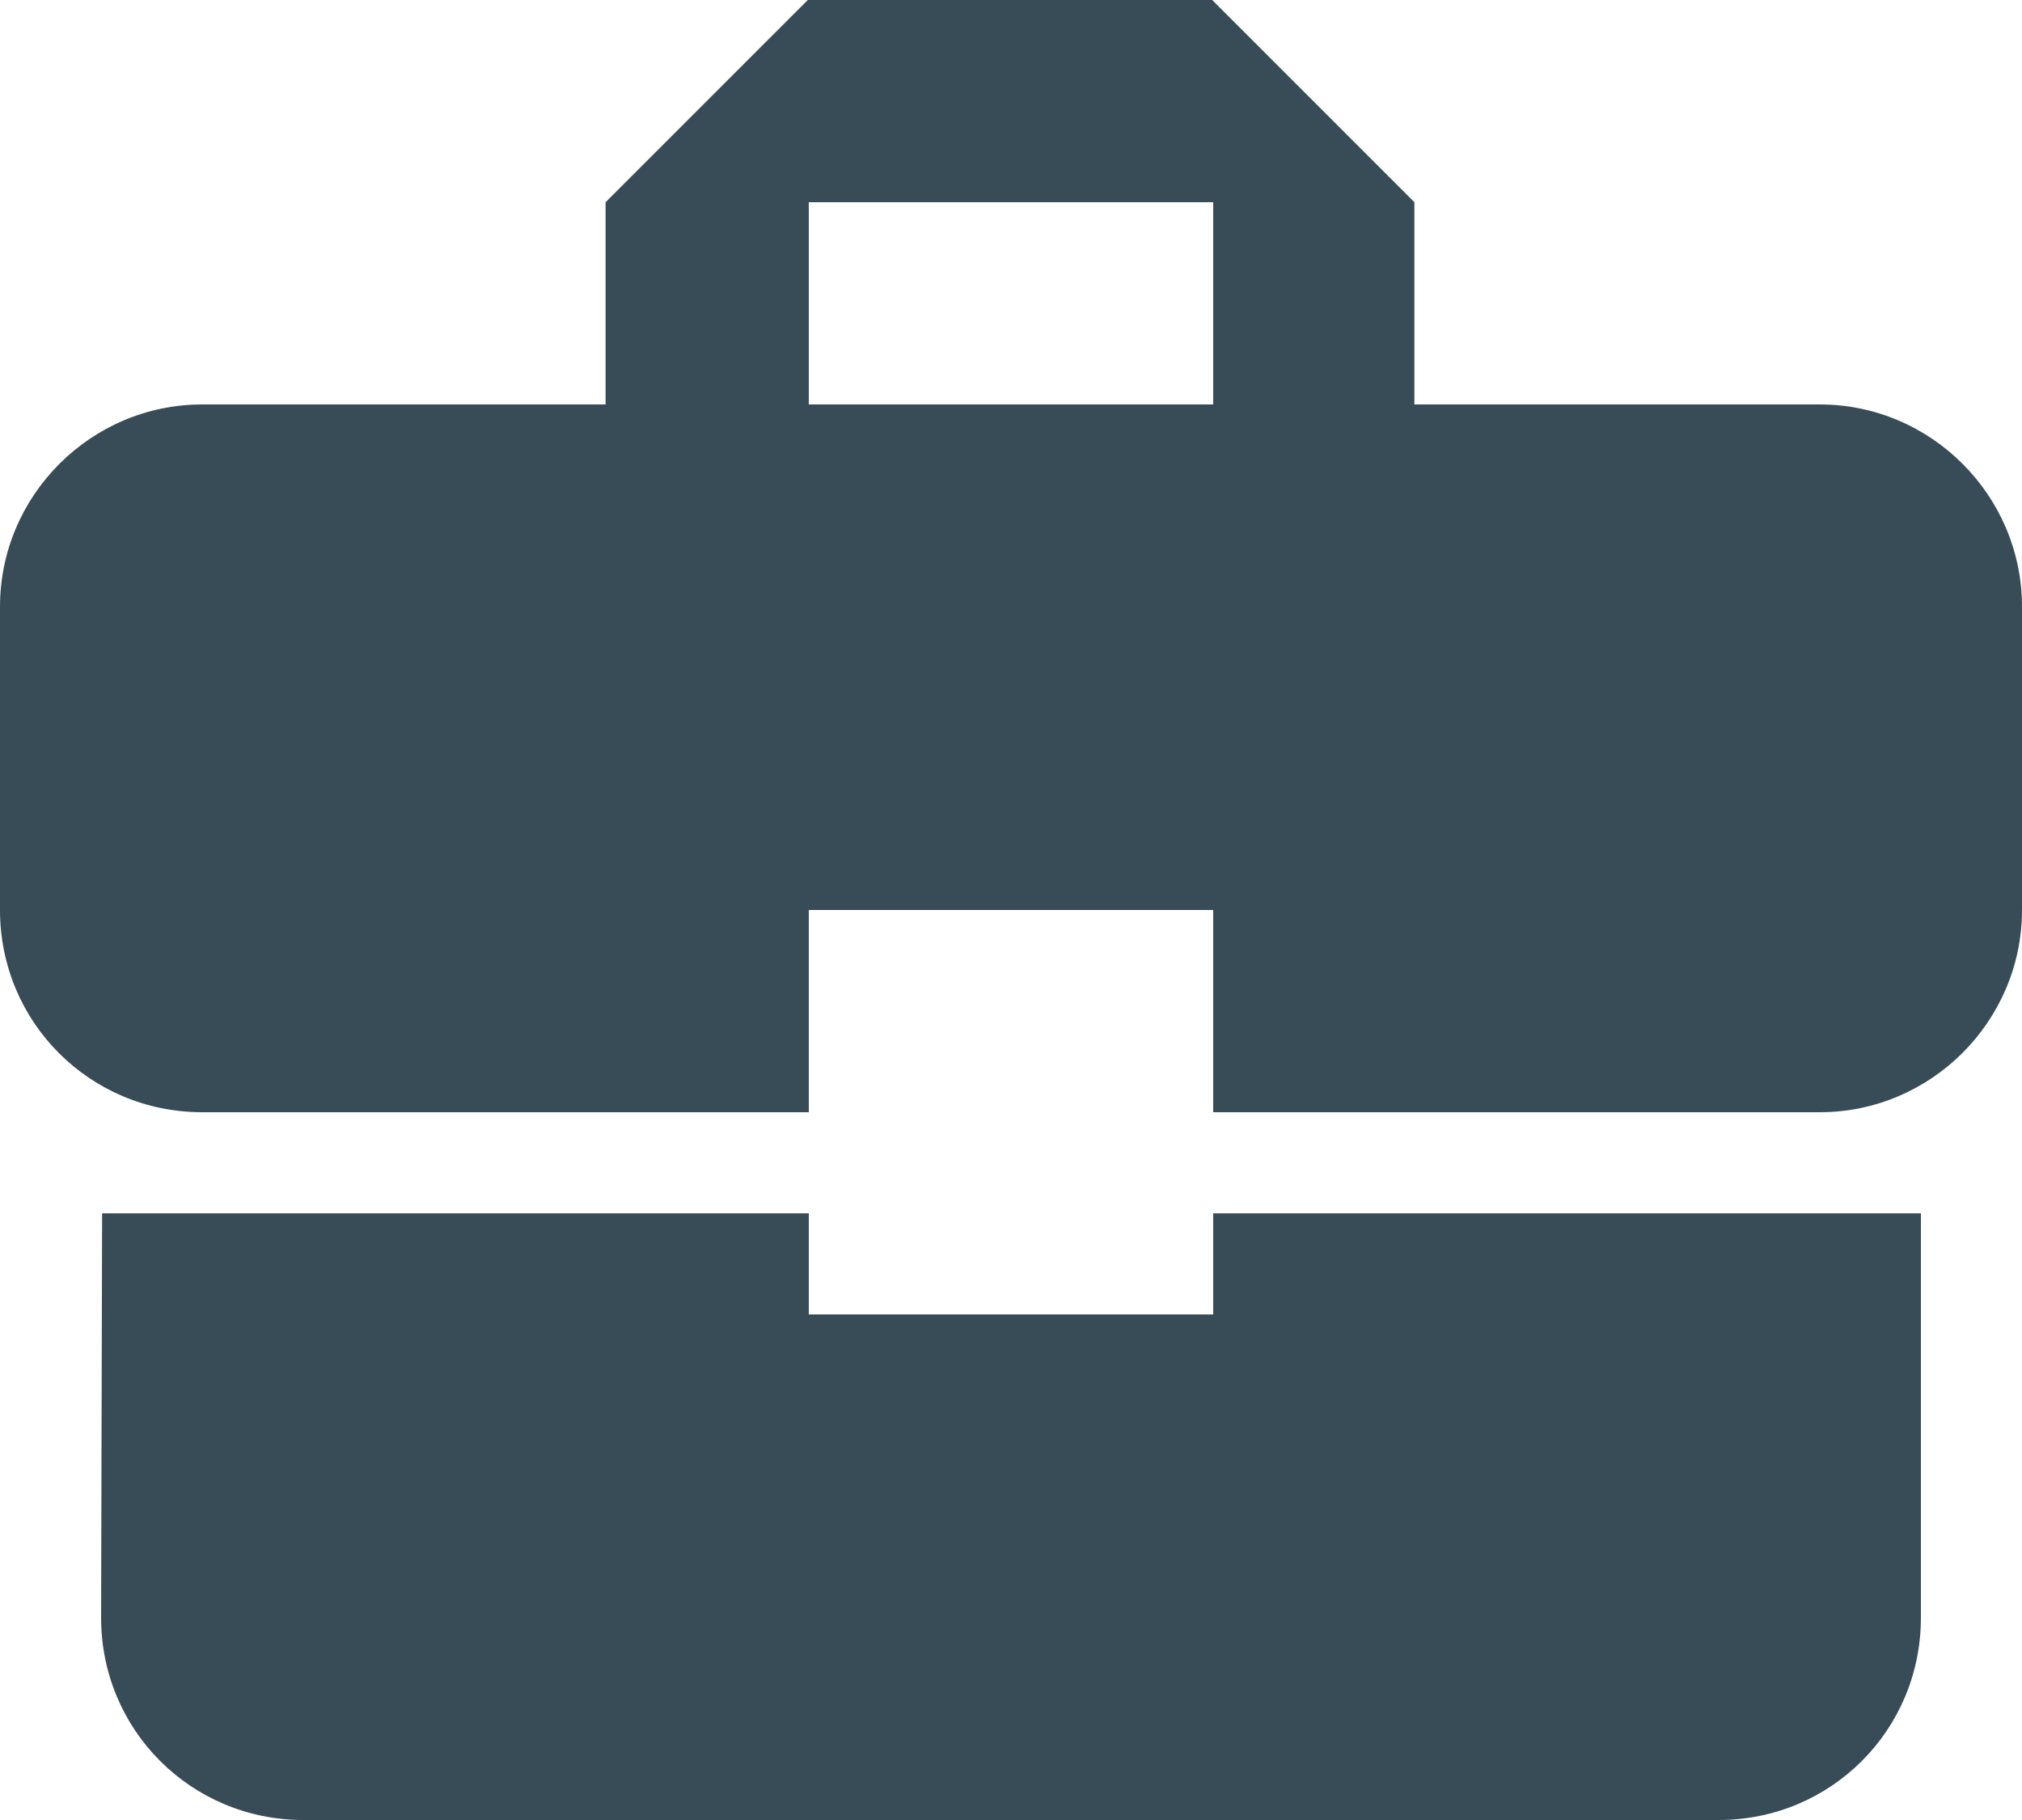
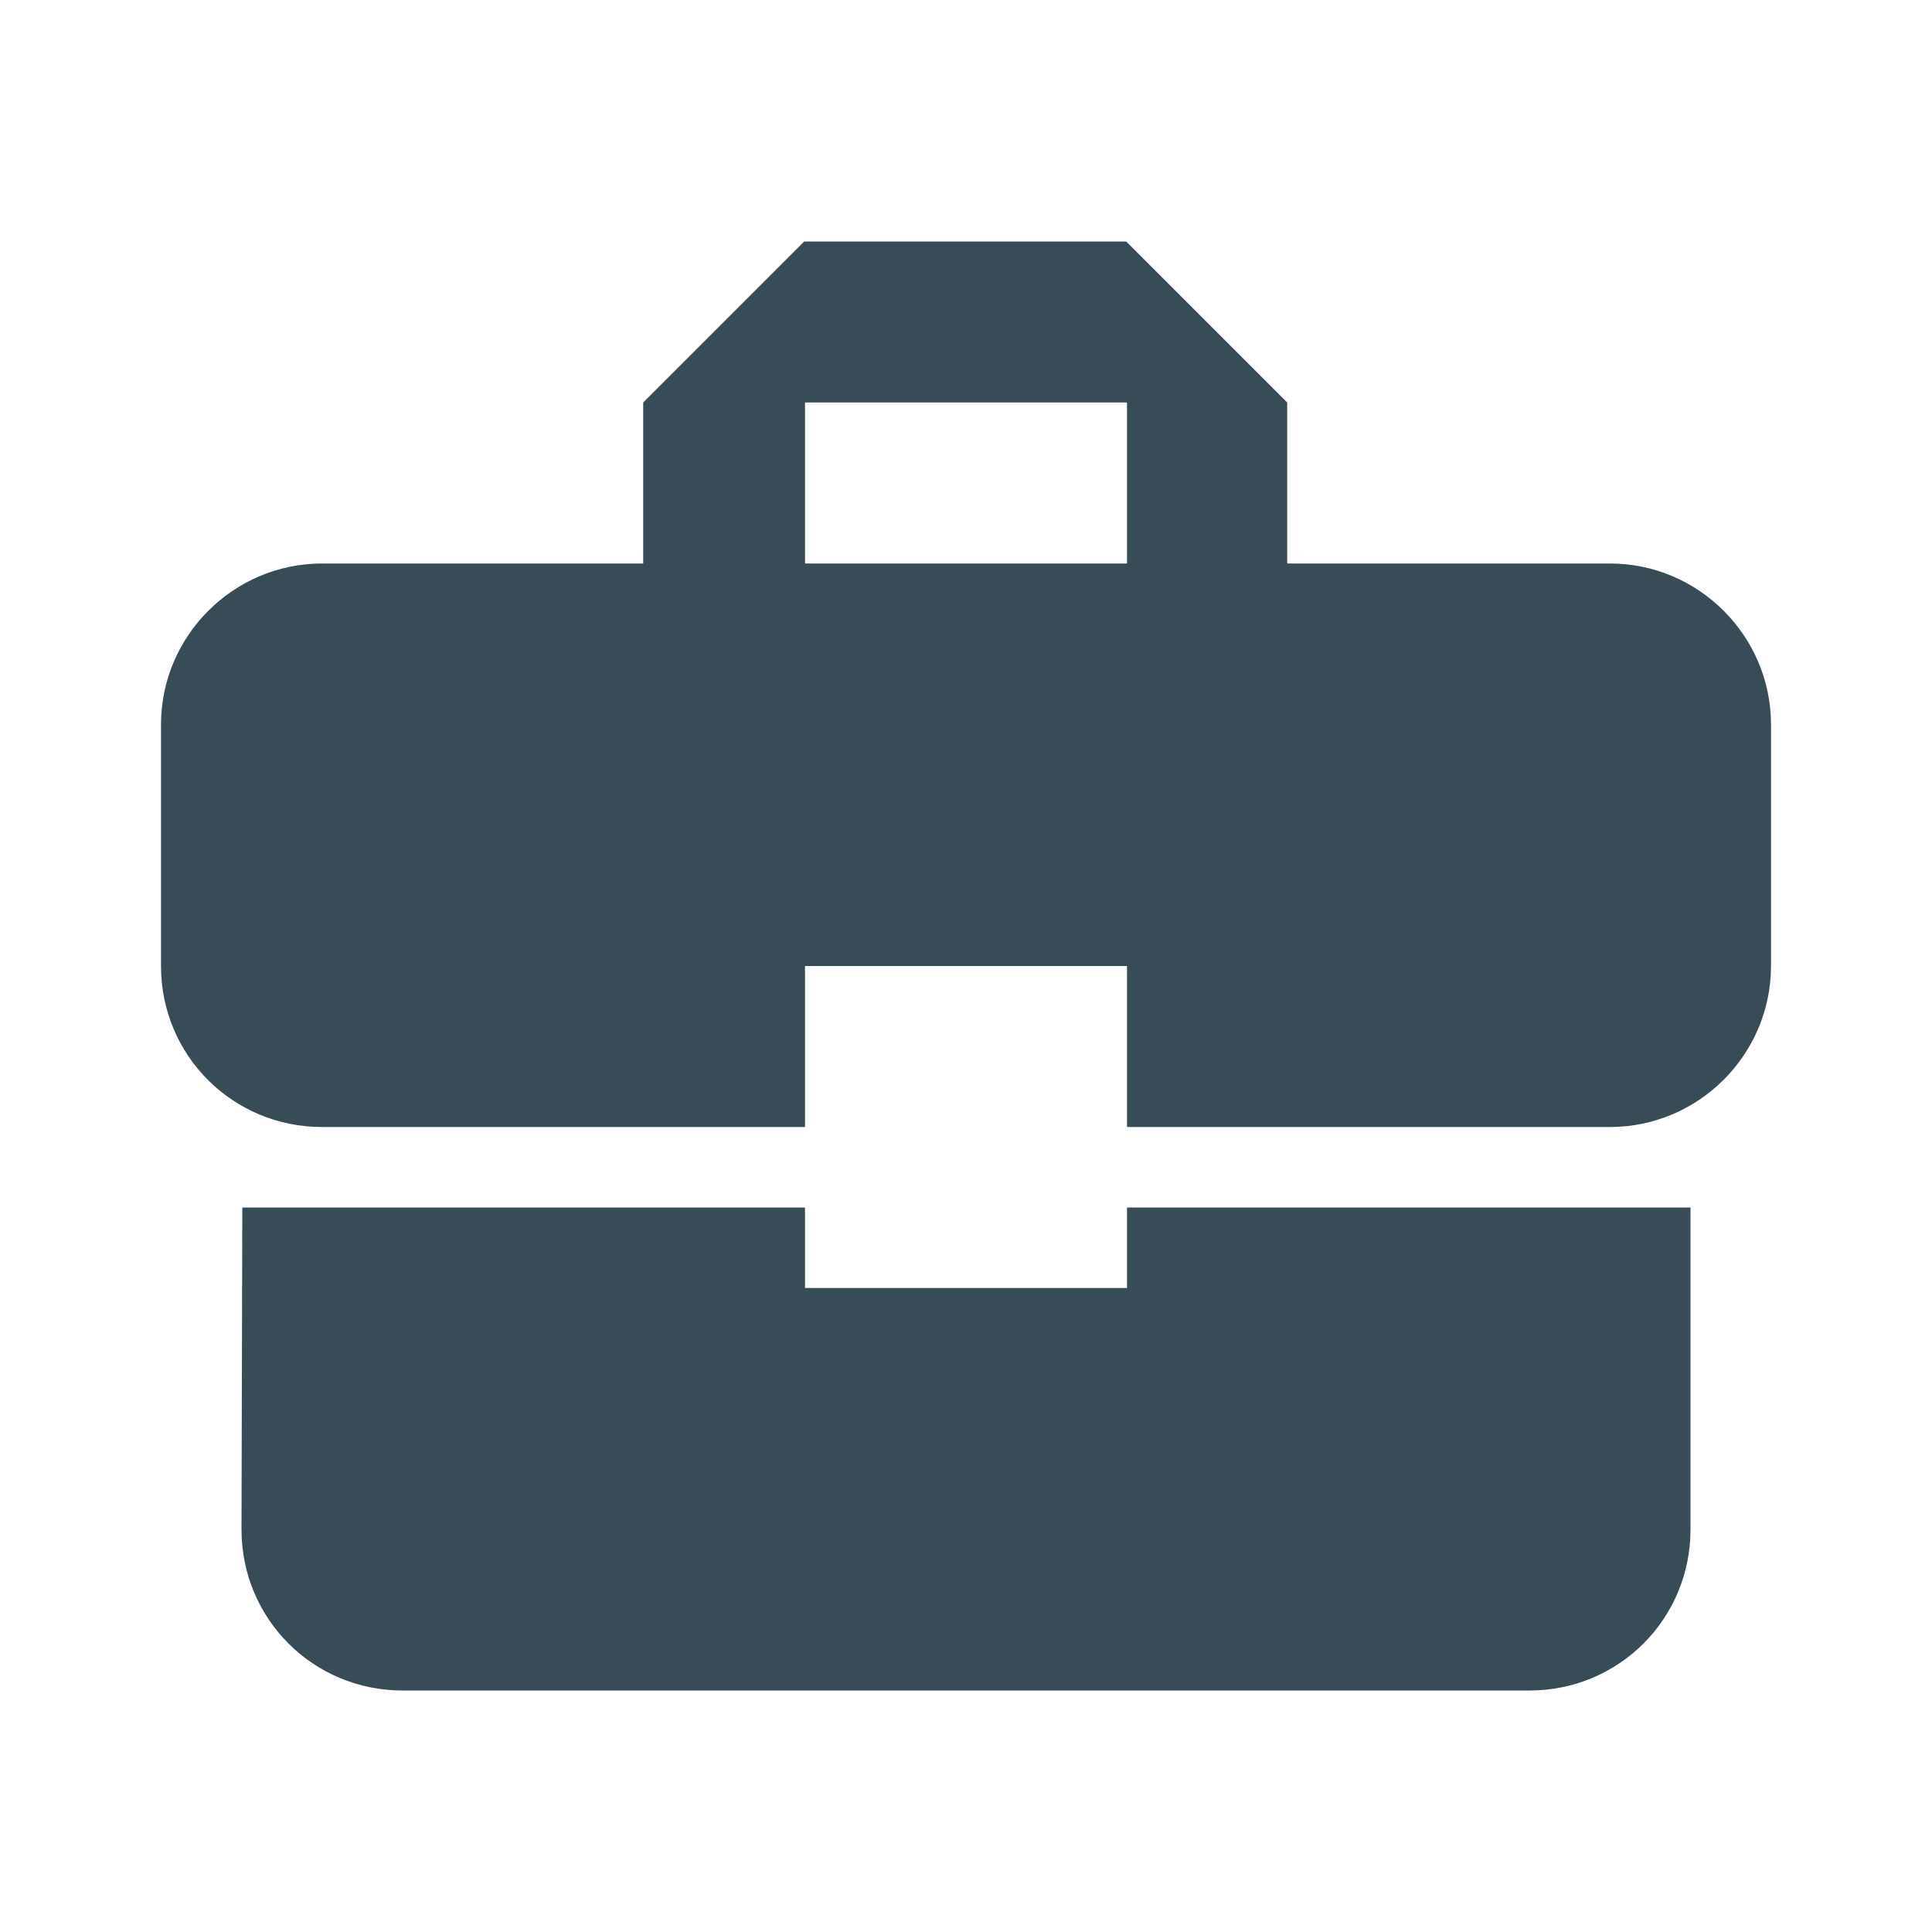
- <svg xmlns="http://www.w3.org/2000/svg" width="20px" height="18px" viewBox="0 0 20 18" version="1.1">
+ <svg xmlns="http://www.w3.org/2000/svg" width="24px" height="24px" viewBox="0 0 24 24" version="1.1">
  <defs />
-   <g id="How-it-Works" stroke="none" stroke-width="1" fill="none" fill-rule="evenodd">
-     <g id="How-it-Works---Redesign" transform="translate(-218, -1950)">
-       <g id="Icon/24/case-dark" transform="translate(216, 1947)">
-         <g id="Shape">
-           <path d="M0,0 L24,0 L24,24 L0,24 L0,0 Z M10,5 L14,5 L14,7 L10,7 L10,5 Z M10,5 L14,5 L14,7 L10,7 L10,5 Z" />
-           <path d="M10,16 L10,15 L3.01,15 L3,19 C3,20.11 3.89,21 5,21 L19,21 C20.11,21 21,20.11 21,19 L21,15 L14,15 L14,16 L10,16 Z M20,7 L15.99,7 L15.99,5 L13.99,3 L9.99,3 L7.99,5 L7.99,7 L4,7 C2.9,7 2,7.9 2,9 L2,12 C2,13.11 2.89,14 4,14 L10,14 L10,12 L14,12 L14,14 L20,14 C21.1,14 22,13.1 22,12 L22,9 C22,7.9 21.1,7 20,7 Z M14,7 L10,7 L10,5 L14,5 L14,7 Z" fill="#384C57" fill-rule="nonzero" />
-         </g>
-       </g>
+   <g id="Icon/24/case-dark" stroke="none" stroke-width="1" fill="none" fill-rule="evenodd">
+     <g id="Shape">
+       <path d="M0,0 L24,0 L24,24 L0,24 L0,0 Z M10,5 L14,5 L14,7 L10,7 L10,5 Z M10,5 L14,5 L14,7 L10,7 L10,5 Z" />
+       <path d="M10,16 L10,15 L3.01,15 L3,19 C3,20.11 3.89,21 5,21 L19,21 C20.11,21 21,20.11 21,19 L21,15 L14,15 L14,16 L10,16 Z M20,7 L15.99,7 L15.99,5 L13.99,3 L9.99,3 L7.99,5 L7.99,7 L4,7 C2.9,7 2,7.9 2,9 L2,12 C2,13.11 2.89,14 4,14 L10,14 L10,12 L14,12 L14,14 L20,14 C21.1,14 22,13.1 22,12 L22,9 C22,7.9 21.1,7 20,7 Z M14,7 L10,7 L10,5 L14,5 L14,7 Z" fill="#384C57" fill-rule="nonzero" />
    </g>
  </g>
</svg>
